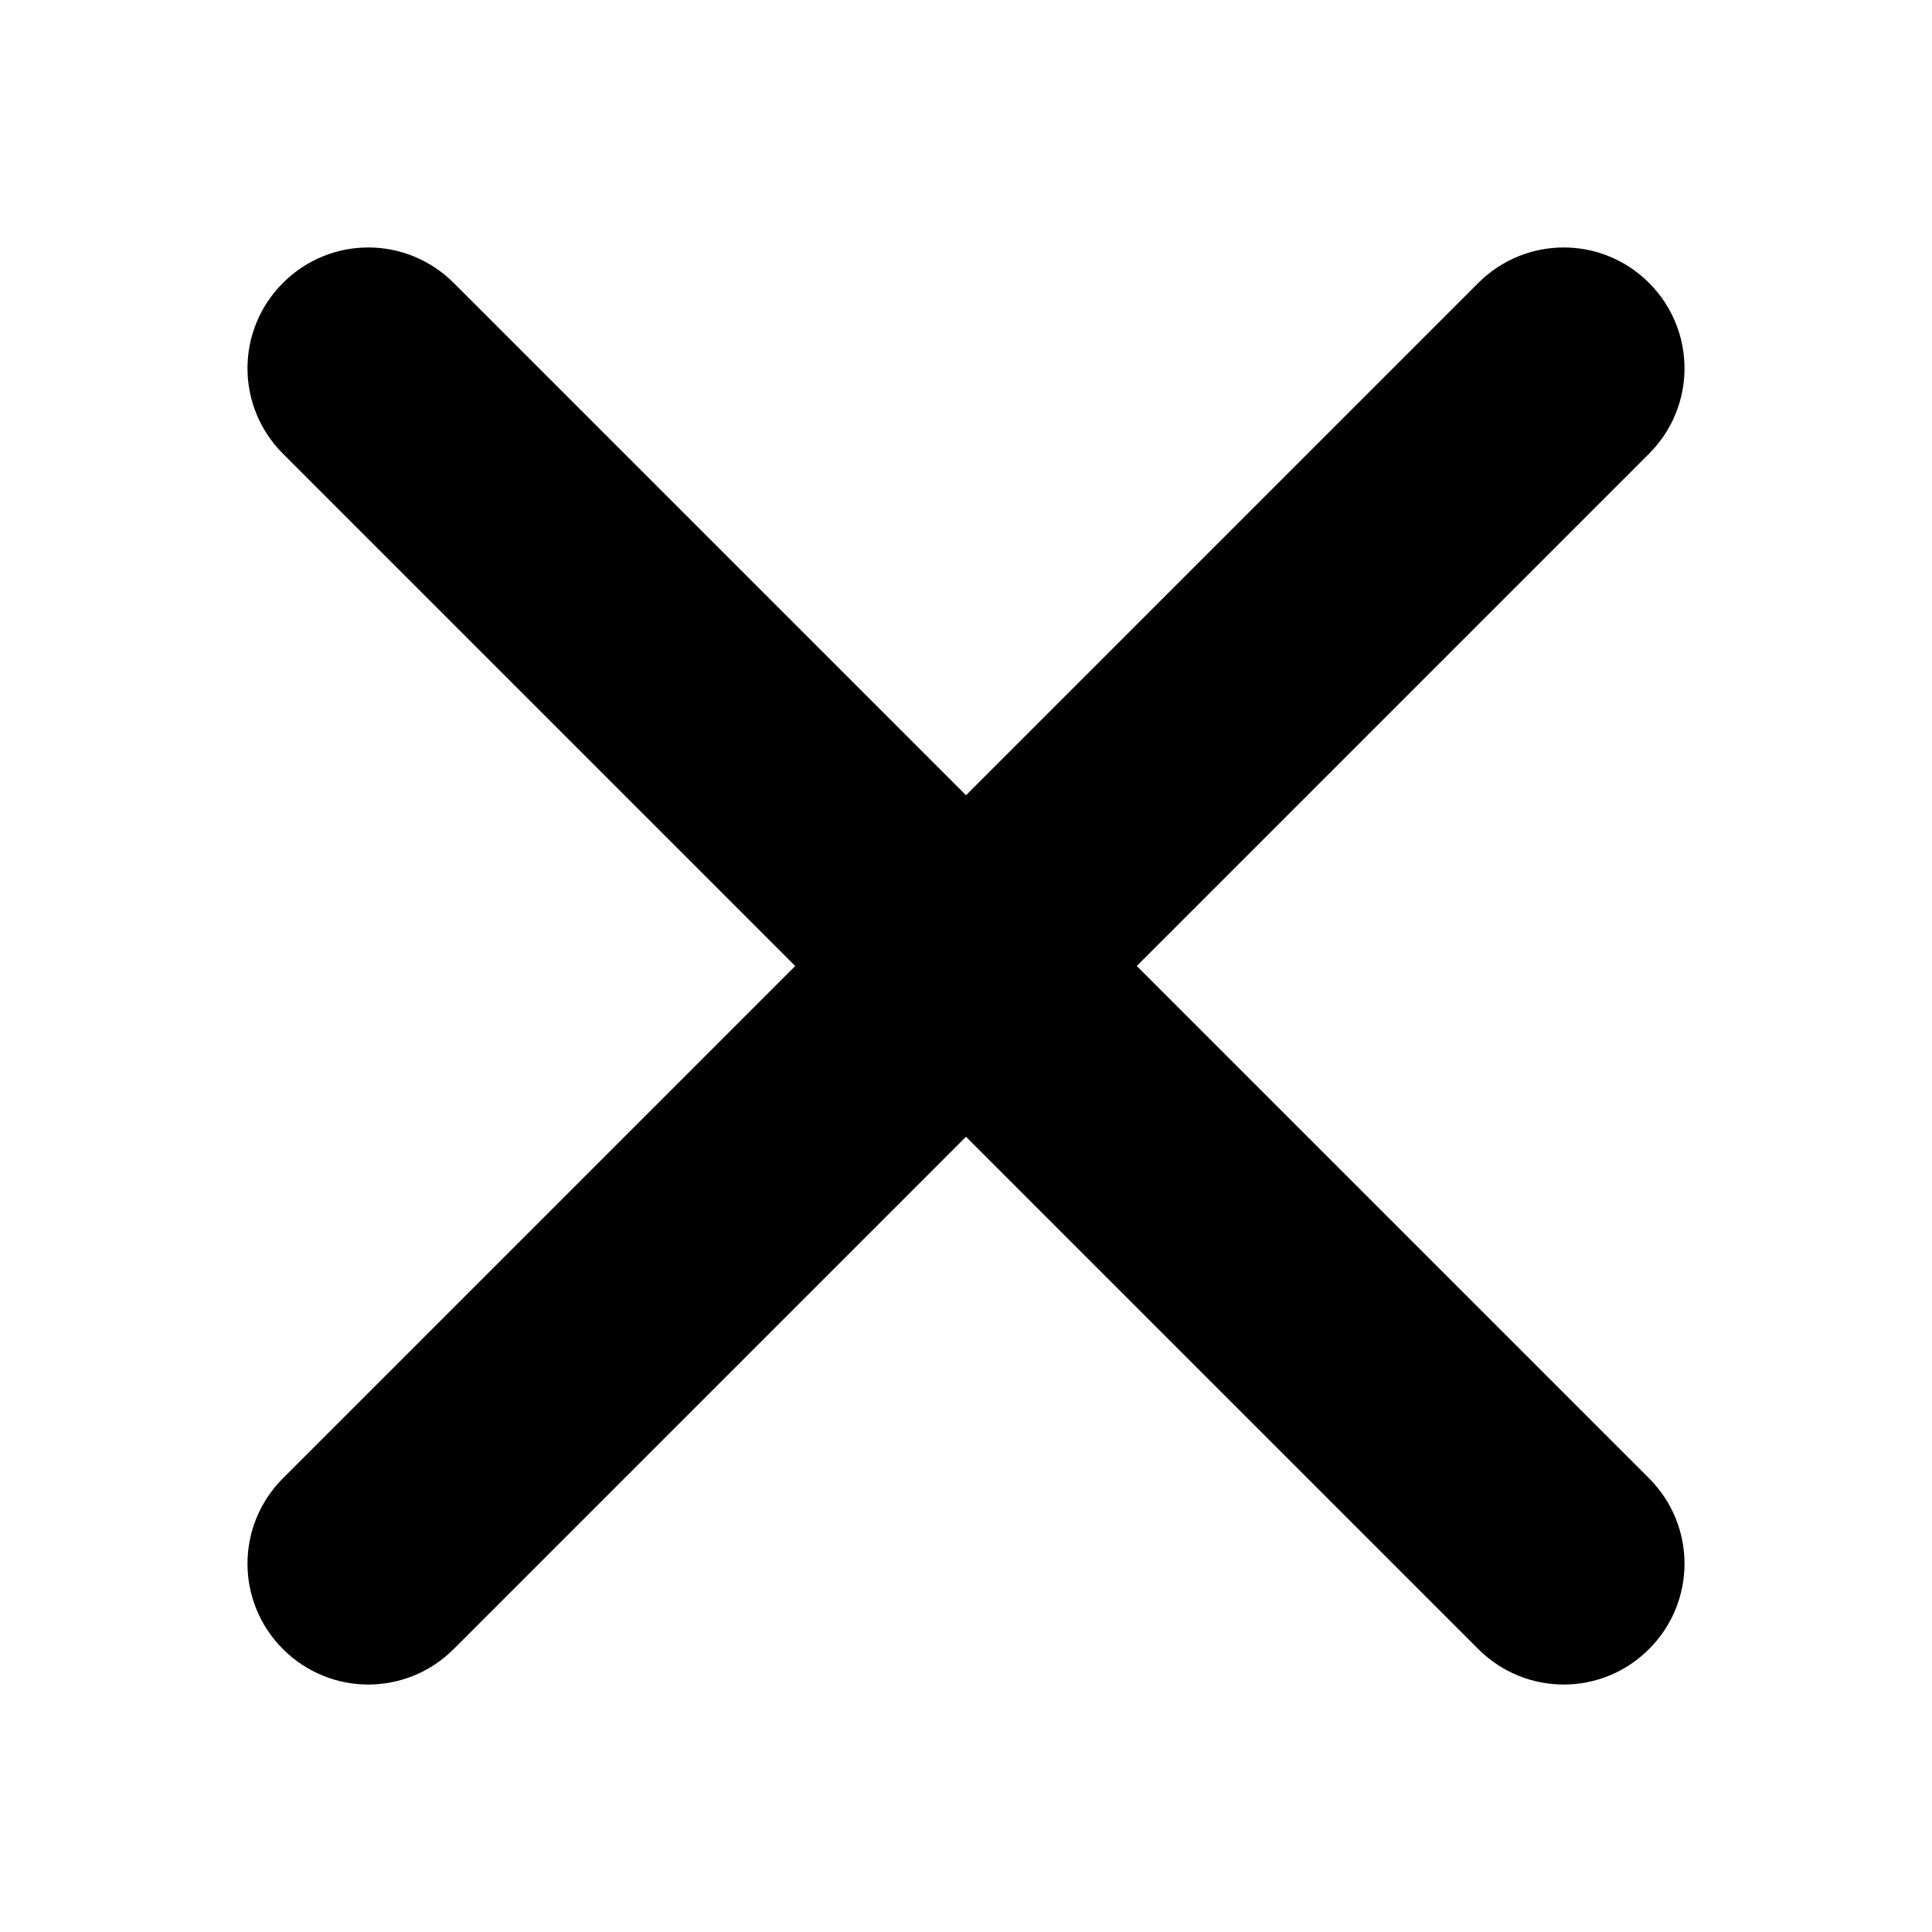
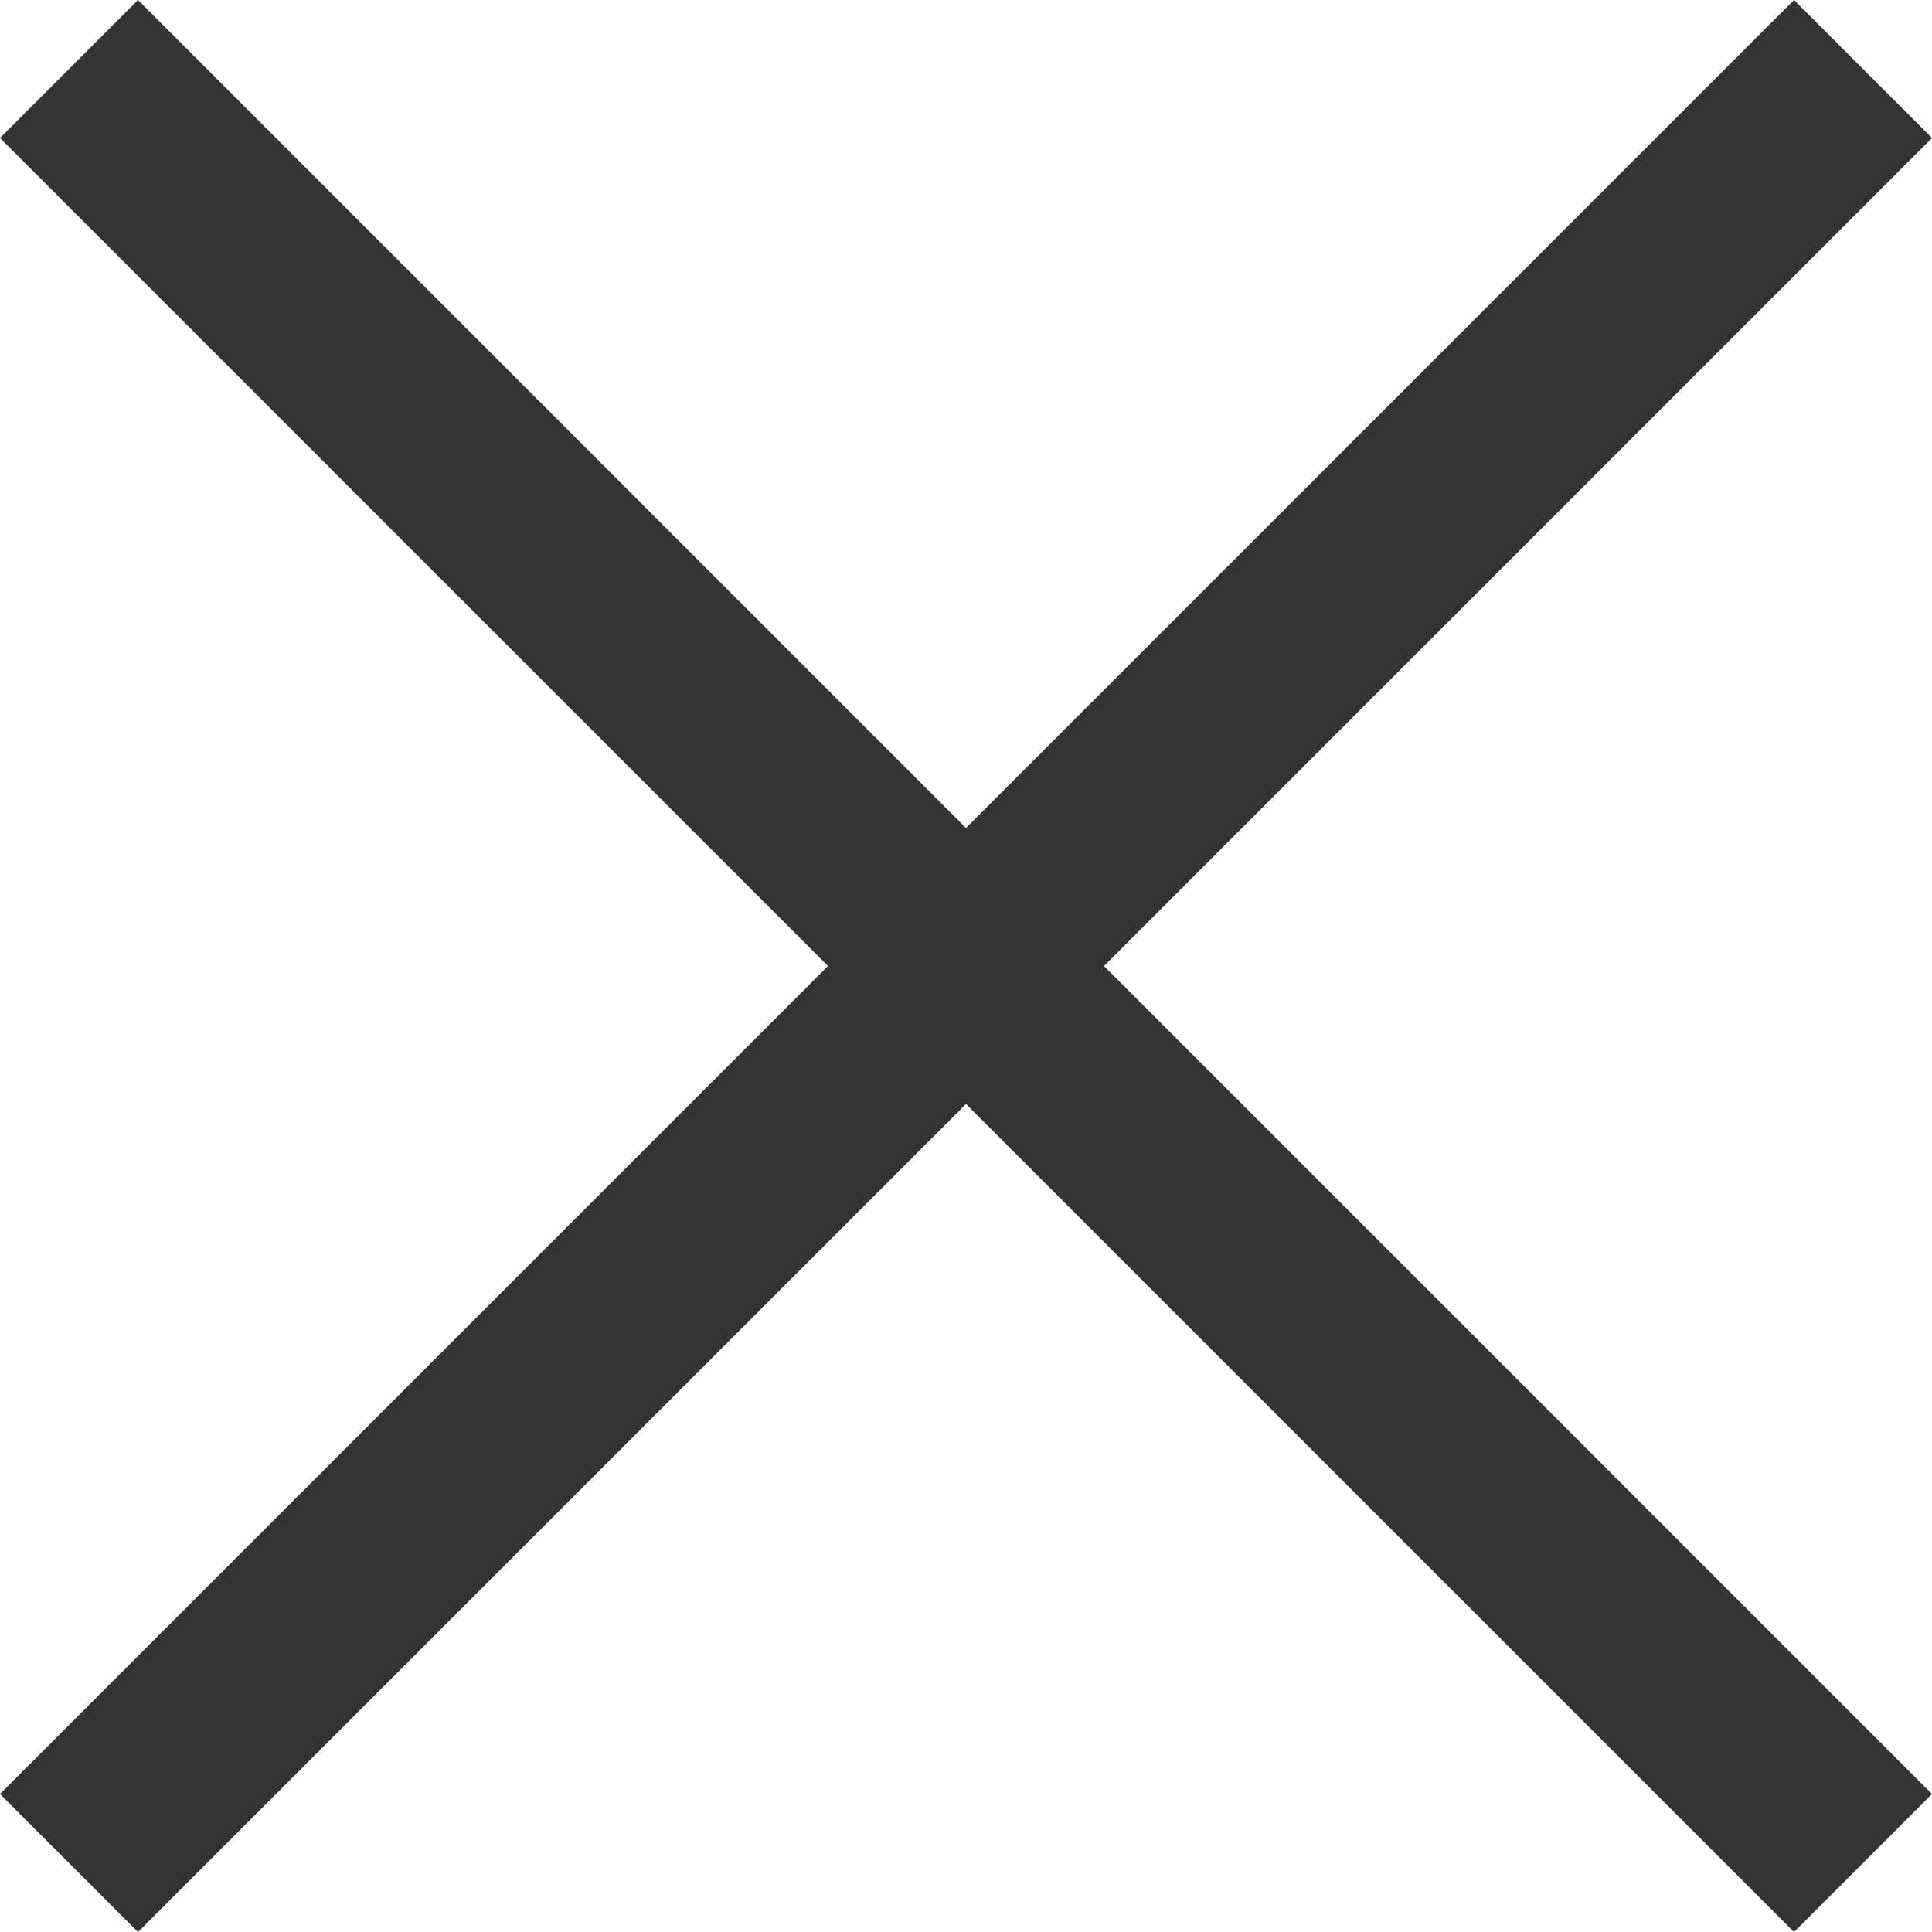
- <svg xmlns="http://www.w3.org/2000/svg" width="96px" height="96px" viewBox="0 0 96 96" version="1.1">
+ <svg xmlns="http://www.w3.org/2000/svg" width="12px" height="12px" viewBox="0 0 12 12" version="1.1">
  <defs />
-   <g id="Page-1" stroke="none" stroke-width="1" fill="none" fill-rule="evenodd">
-     <g id="Desktop-HD" transform="translate(-288, -1248)" fill="#000000">
-       <g id="del" transform="translate(288, 1248)">
-         <path d="M56.485,48 L81.937,22.548 C84.297,20.188 84.284,16.402 81.941,14.059 C79.582,11.699 75.797,11.717 73.452,14.063 L48,39.515 L22.548,14.063 C20.203,11.717 16.418,11.699 14.059,14.059 C11.716,16.402 11.703,20.188 14.063,22.548 L39.515,48 L14.063,73.452 C11.703,75.812 11.716,79.598 14.059,81.941 C16.418,84.301 20.203,84.283 22.548,81.937 L48,56.485 L73.452,81.937 C75.797,84.283 79.582,84.301 81.941,81.941 C84.284,79.598 84.297,75.812 81.937,73.452 L56.485,48 Z" id="Combined-Shape" />
-       </g>
-     </g>
+   <g id="【未公示】" stroke="none" stroke-width="1" fill="none" fill-rule="evenodd">
+     <path d="M6,5.143 L0.857,8.8817842e-16 L1.35447209e-14,0.857 L5.143,6 L1.42108547e-14,11.143 L0.857,12 L6,6.857 L11.143,12 L12,11.143 L6.857,6 L12,0.857 L11.143,0 L6,5.143 Z" id="关闭14" fill="#333333" />
  </g>
</svg>
